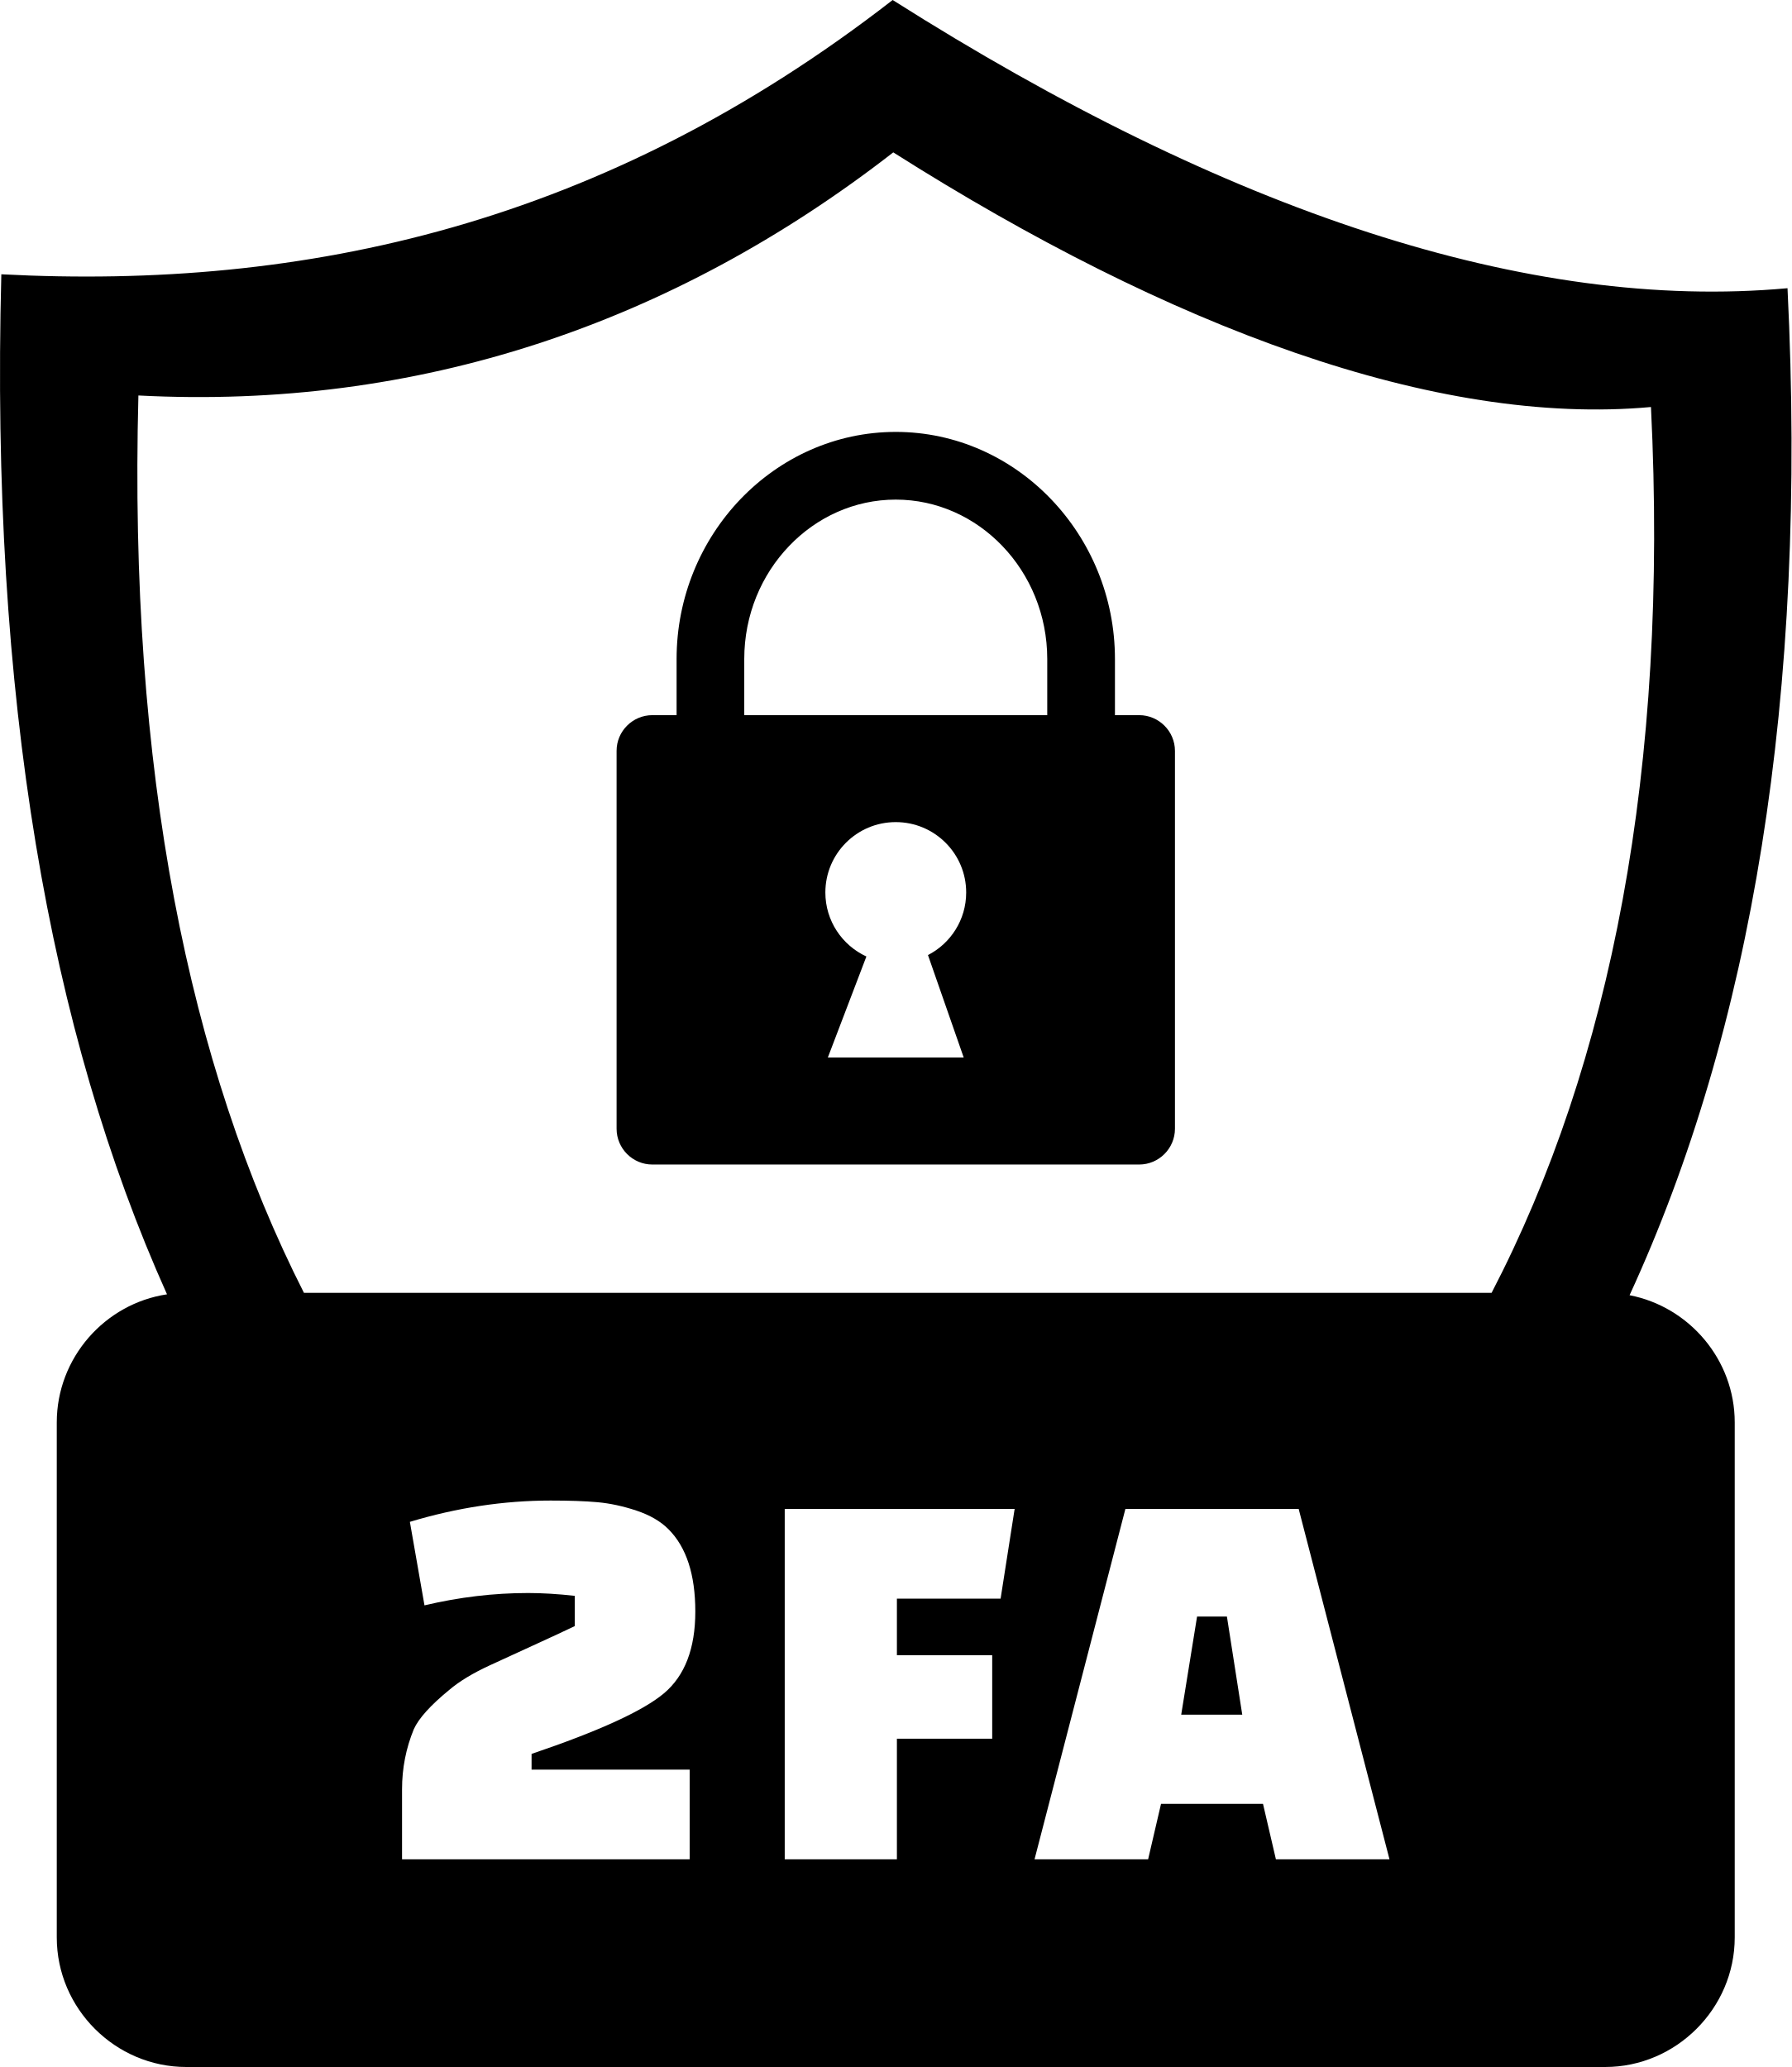
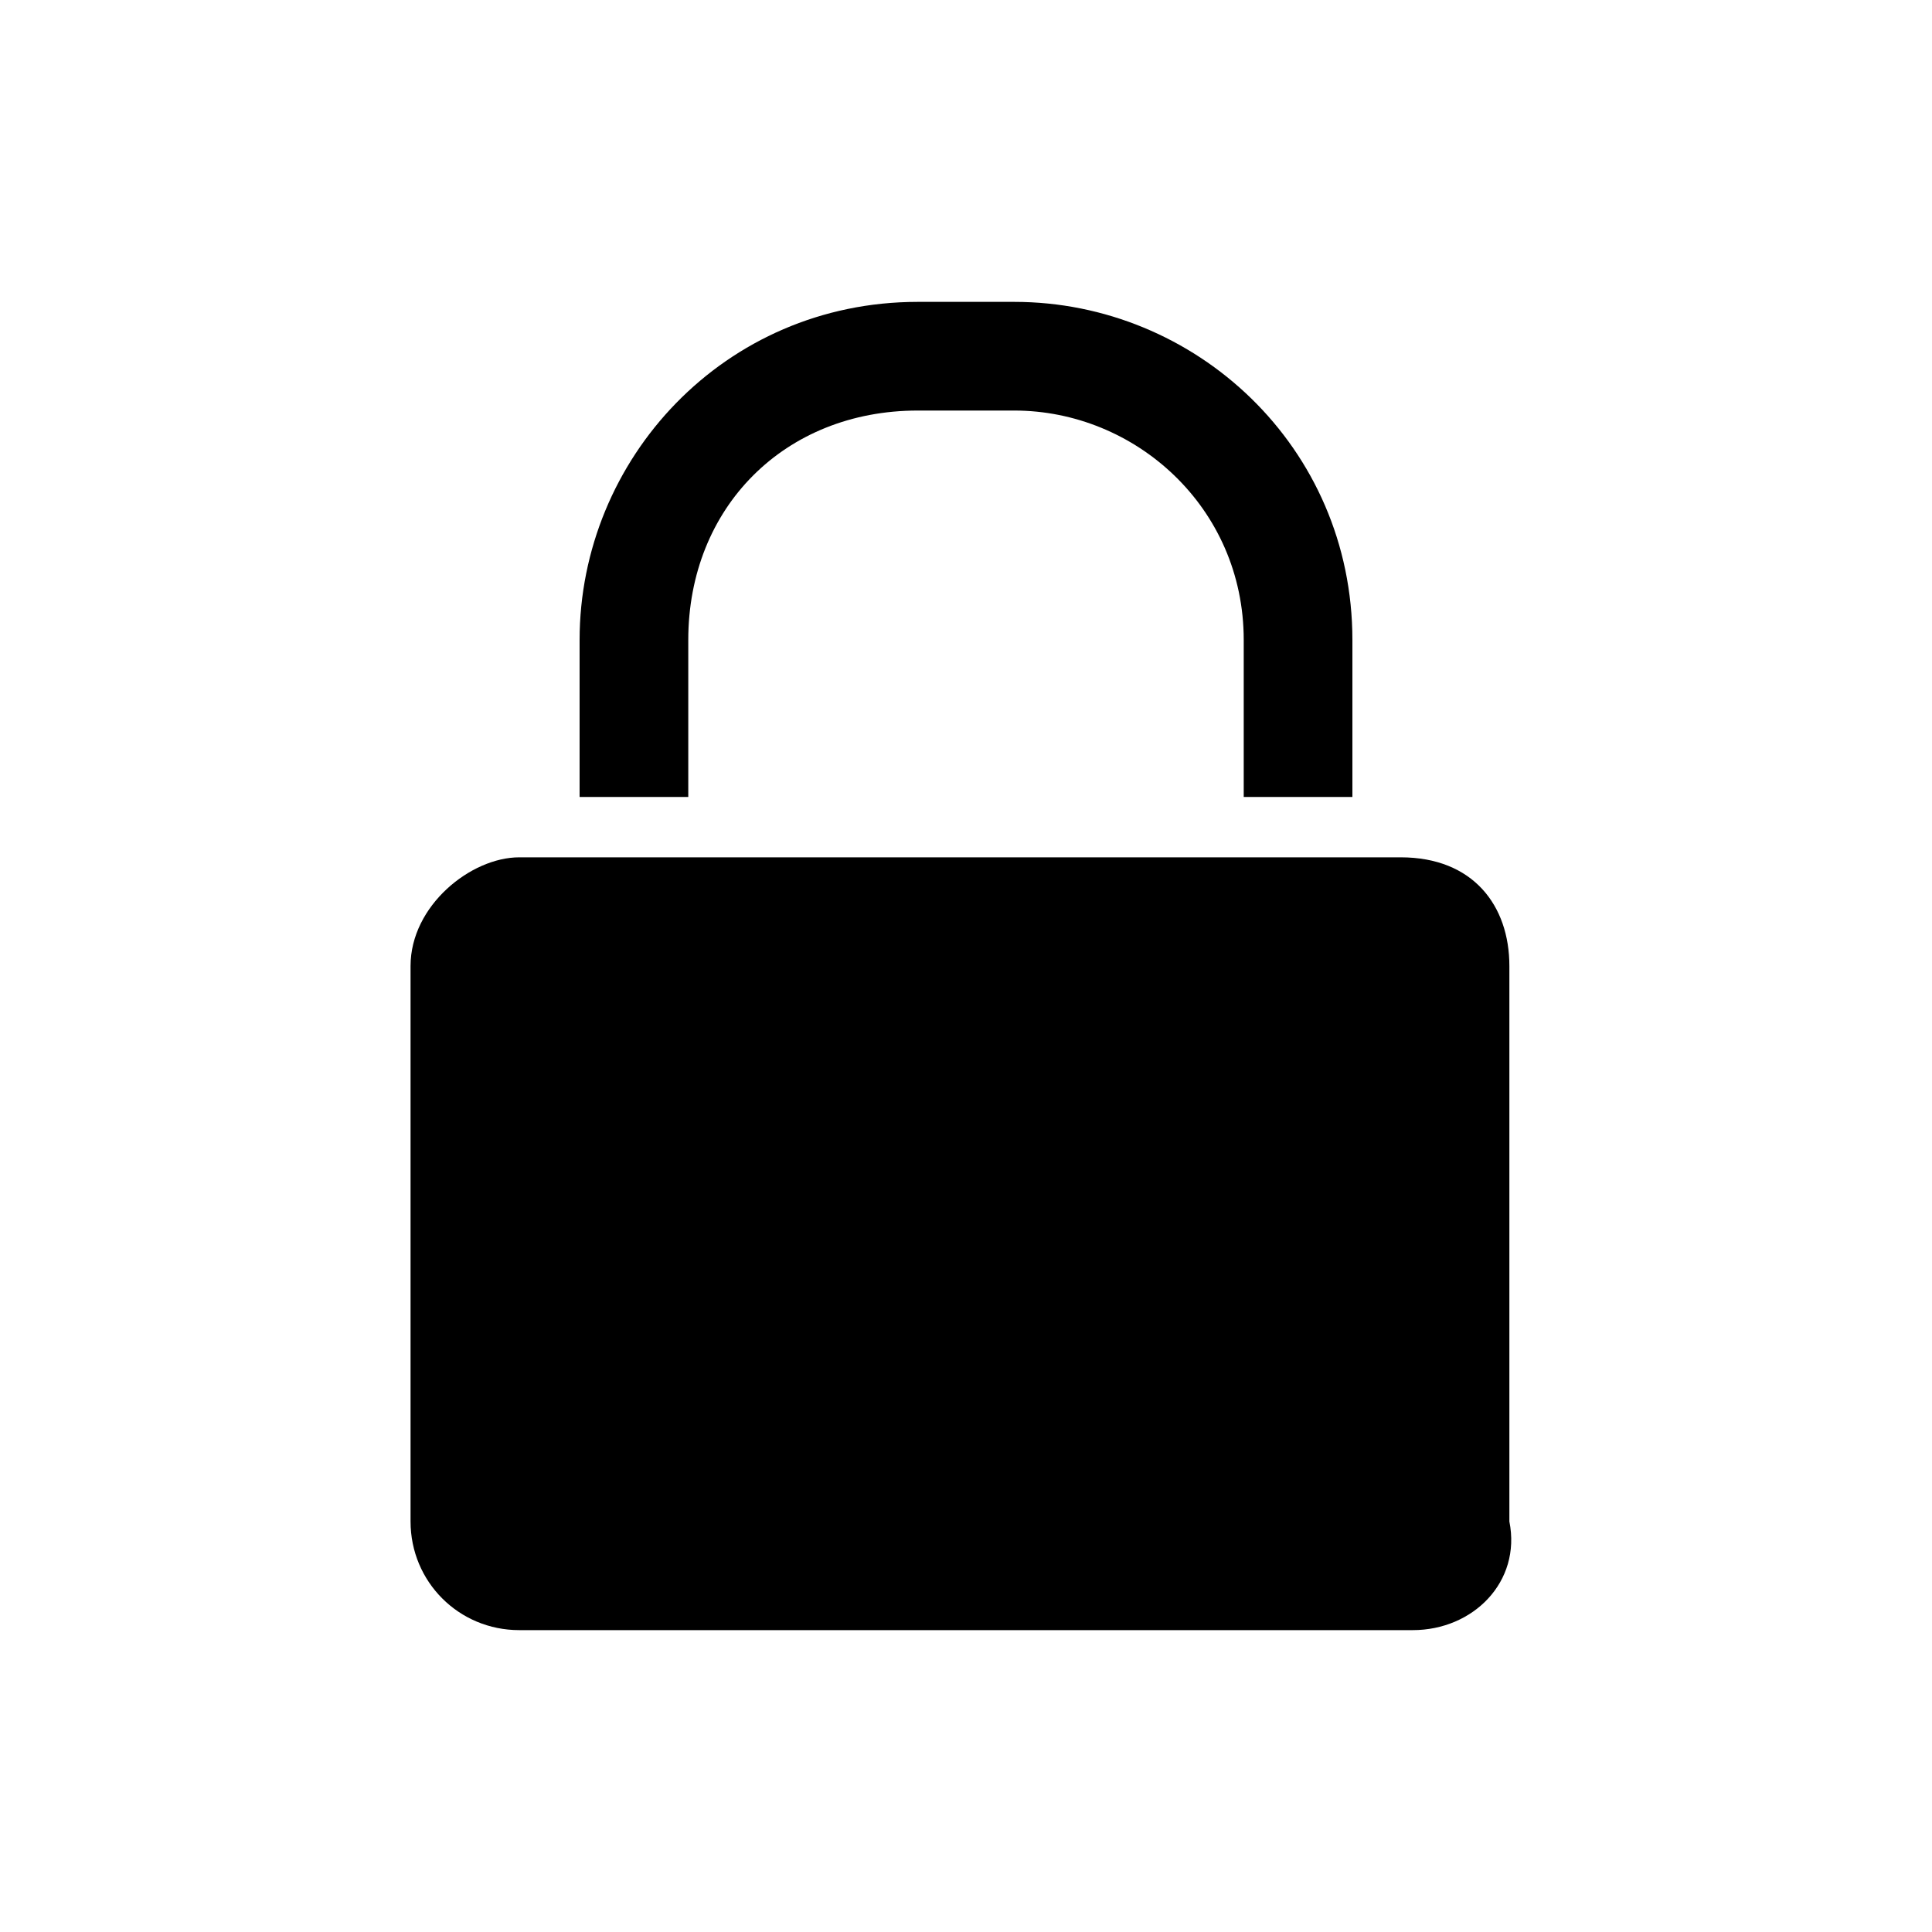
- <svg xmlns="http://www.w3.org/2000/svg" shape-rendering="geometricPrecision" text-rendering="geometricPrecision" image-rendering="optimizeQuality" fill-rule="evenodd" clip-rule="evenodd" viewBox="0 0 444 512.36">
-   <path d="M75.33 320.47h294.33c29.56-56.91 43.93-129.92 39.5-219.58-53.23 4.86-119.13-19.6-187.78-63.12-54.92 42.67-118.12 63.87-187.08 60.26-2.43 92.68 12.43 166.09 41.03 222.44zm328.53.58c14.79 2.87 26.06 16 26.06 31.53v127.66c0 17.59-14.52 32.12-32.12 32.12H46.18c-17.59 0-32.11-14.46-32.11-32.12V352.58c0-15.96 11.87-29.43 27.32-31.75C12.17 255.78-2.41 172.49.33 67.99 75.67 71.94 149.6 55.65 221.23 0 304.03 52.48 378.81 77.3 443 71.44c5.01 101.3-8.95 184.06-39.14 249.61zM161.67 177.27h6.01v-13.91c0-15.4 6.07-29.44 15.84-39.64 9.87-10.28 23.48-16.66 38.48-16.66 14.99 0 28.62 6.38 38.47 16.66 9.78 10.2 15.85 24.23 15.85 39.64v13.91h6c4.88 0 8.87 3.99 8.87 8.86v93.66c0 4.88-3.99 8.87-8.87 8.87H161.67c-4.88 0-8.86-3.99-8.86-8.87v-93.66c-.01-4.87 3.98-8.86 8.86-8.86zm22.78 0h75.09v-13.91c0-10.96-4.27-20.88-11.14-28.04-6.79-7.09-16.14-11.48-26.41-11.48-10.26 0-19.62 4.39-26.4 11.48-6.88 7.16-11.14 17.08-11.14 28.04v13.91zm30.27 59.82-9.56 25.05h33.68l-8.86-25.4c5.62-2.89 9.47-8.75 9.47-15.51 0-9.64-7.81-17.45-17.46-17.45-9.63 0-17.44 7.81-17.44 17.45 0 7.03 4.17 13.1 10.17 15.86zM105.2 397.93l-3.62-20.7c11.68-3.52 23.3-5.28 34.89-5.28 4.63 0 8.49.13 11.6.41 3.1.28 6.32.97 9.66 2.08 3.33 1.12 5.97 2.64 7.91 4.59 4.46 4.44 6.68 11.26 6.68 20.43s-2.6 15.93-7.79 20.29c-5.18 4.35-16.12 9.35-32.79 15v3.9h39.18v22.23H99.64v-17.37c0-5.19.97-10.14 2.91-14.87 1.21-2.69 4.13-5.93 8.76-9.73 2.5-2.13 5.86-4.17 10.07-6.11 4.22-1.95 8.2-3.78 11.96-5.49 3.75-1.71 6.78-3.13 9.1-4.24v-7.5c-4.17-.46-8.02-.7-11.54-.7-8.52 0-17.09 1.02-25.7 3.06zm140.7 33.06h-23.62v29.89h-27.8v-86.86h56.98l-3.48 22.25h-25.7v14.01h23.62v20.71zm38.64 29.89h-28.15l22.52-86.86h42.94l22.51 86.86h-28.15l-3.2-13.75h-25.27l-3.2 13.75zm12.13-60.17-3.93 24.32h15.13l-3.8-24.32h-7.4z" />
+ <svg xmlns="http://www.w3.org/2000/svg" t="1667540971309" class="icon" viewBox="0 0 1024 1024" version="1.1" p-id="2548" width="750" height="750">
+   <path d="M748.8 864 275.2 864c-32 0-57.6-25.6-57.6-57.6L217.6 512c0-32 32-57.6 57.6-57.6l467.2 0c38.4 0 57.6 25.6 57.6 57.6l0 294.4C806.4 838.4 780.8 864 748.8 864z" p-id="2549" />
+   <path d="M364.8 422.4 364.8 339.2c0-70.4 51.2-121.6 121.6-121.6l51.2 0c64 0 121.6 51.2 121.6 121.6l0 83.2 57.6 0L716.8 339.2c0-102.4-83.2-179.2-179.2-179.2L486.4 160c-102.4 0-179.2 83.2-179.2 179.2l0 83.2L364.8 422.4z" p-id="2550" />
</svg>
